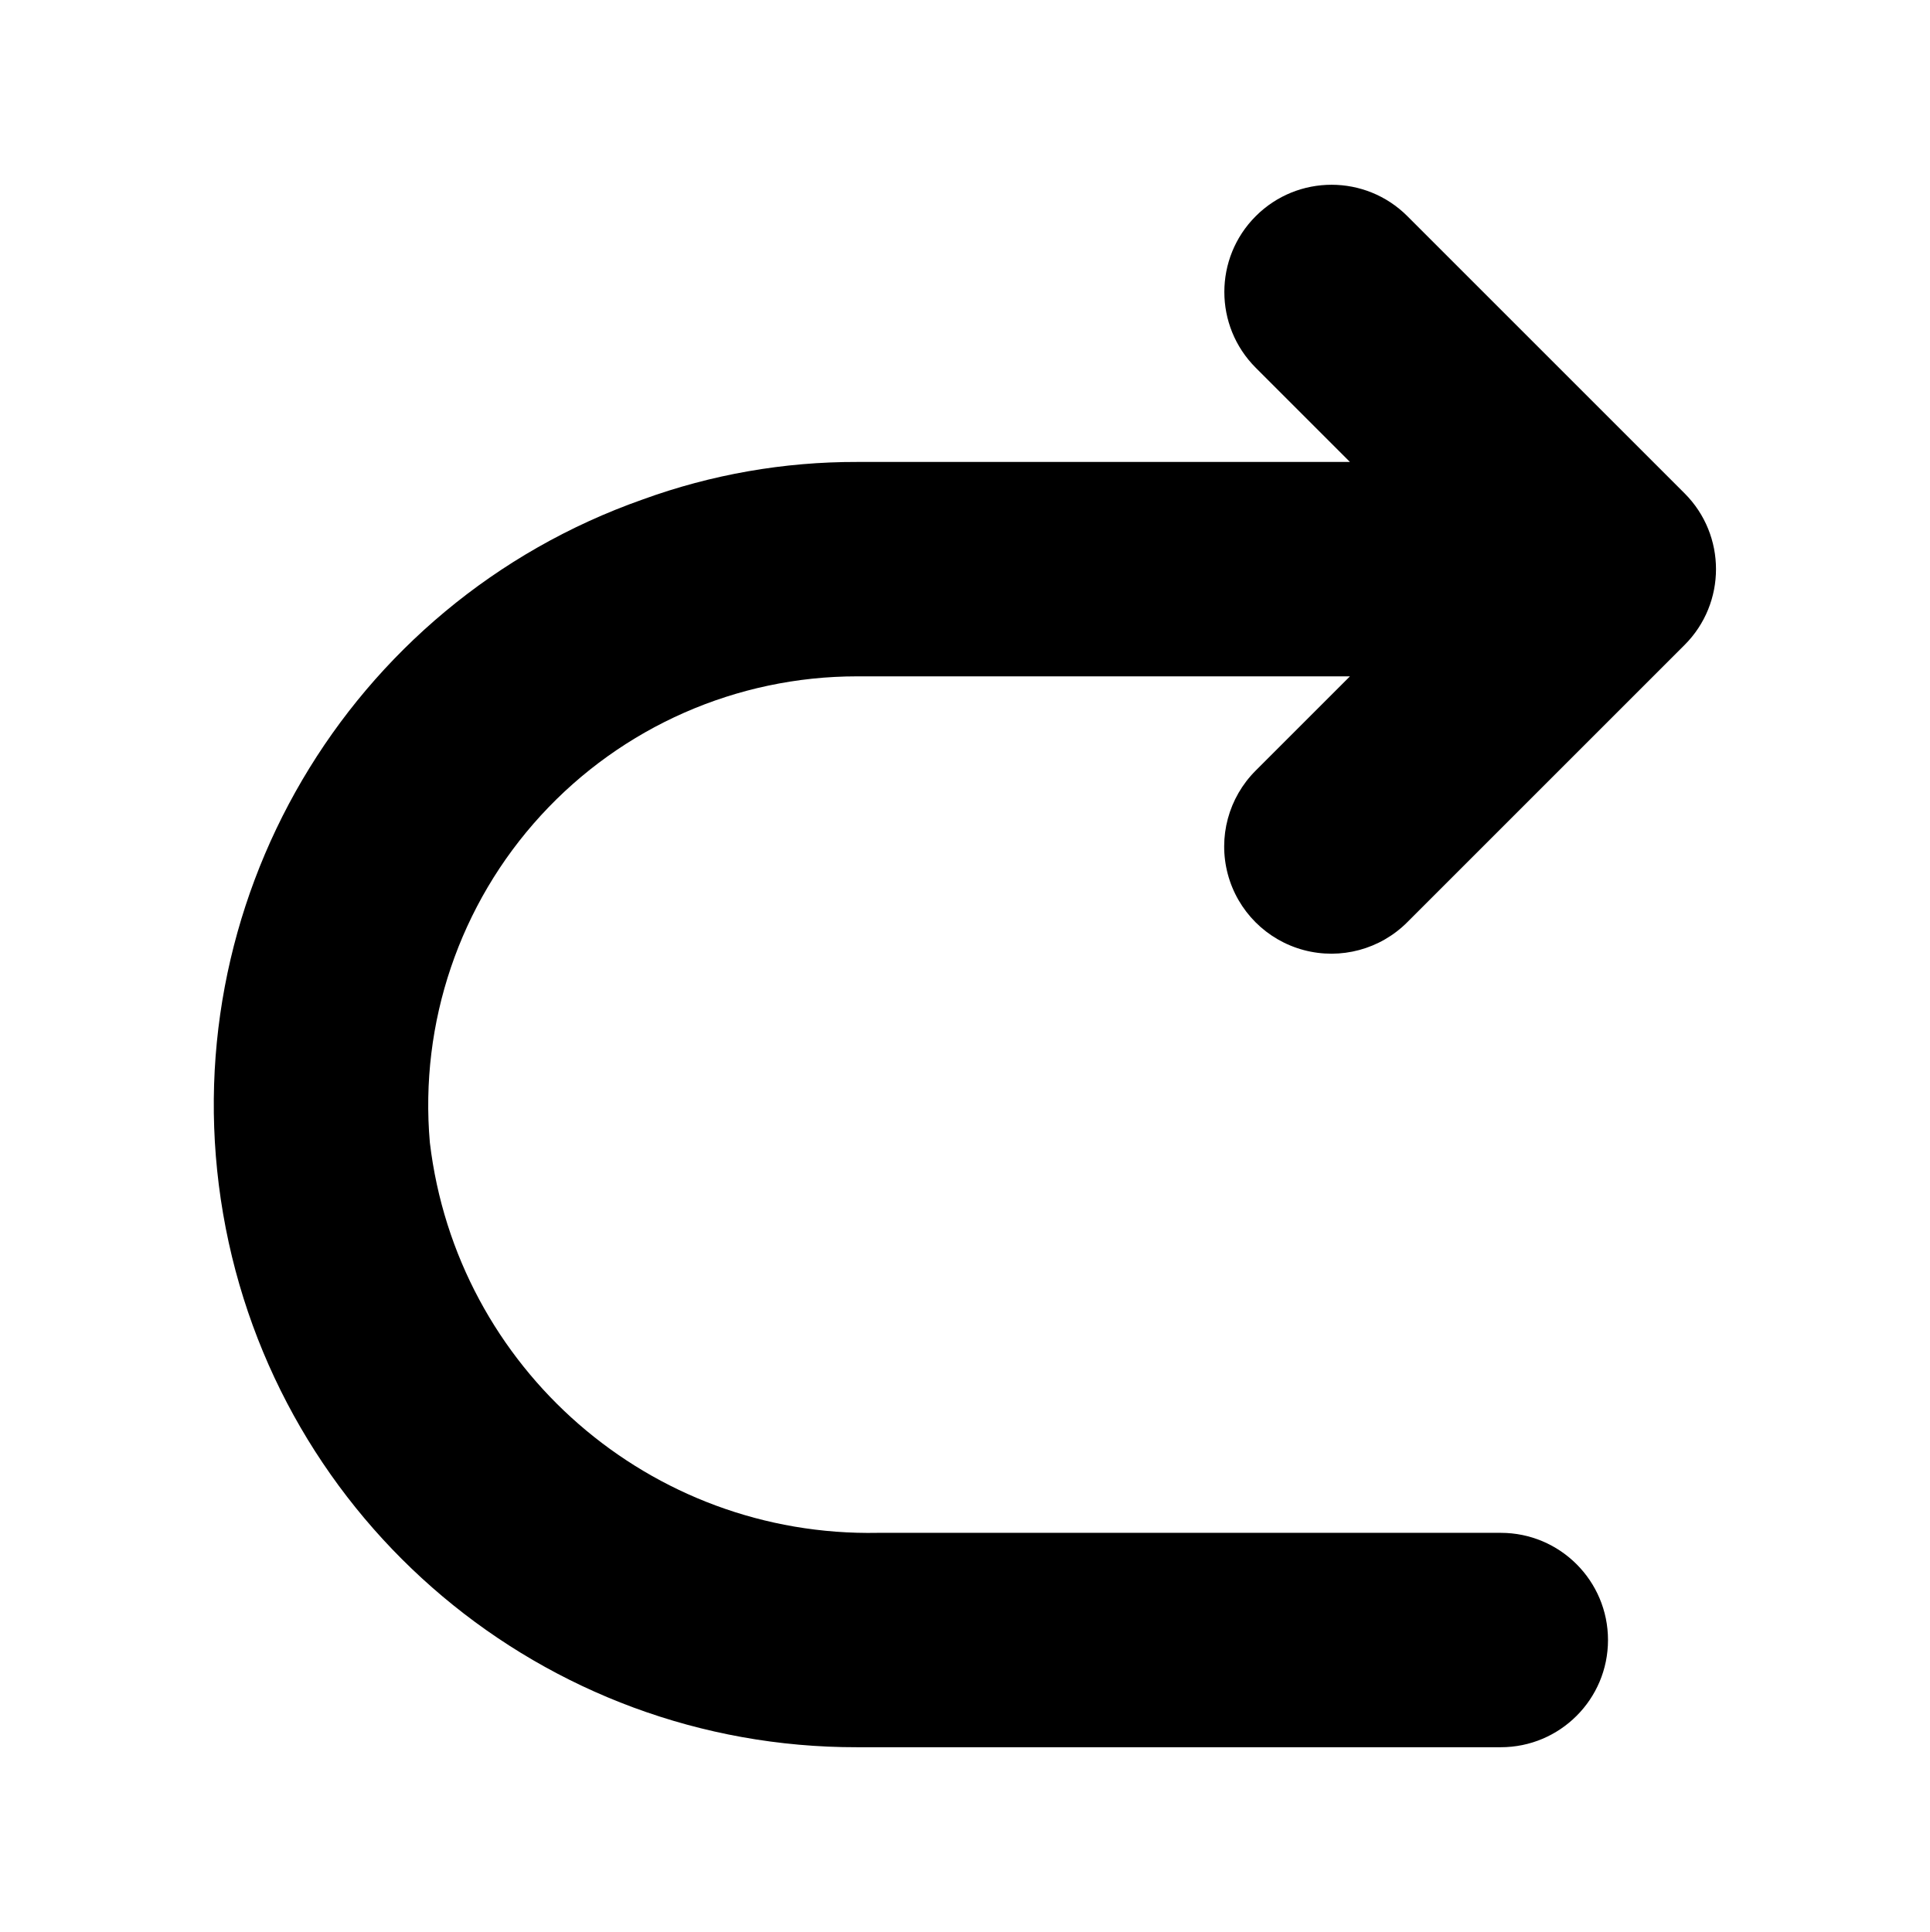
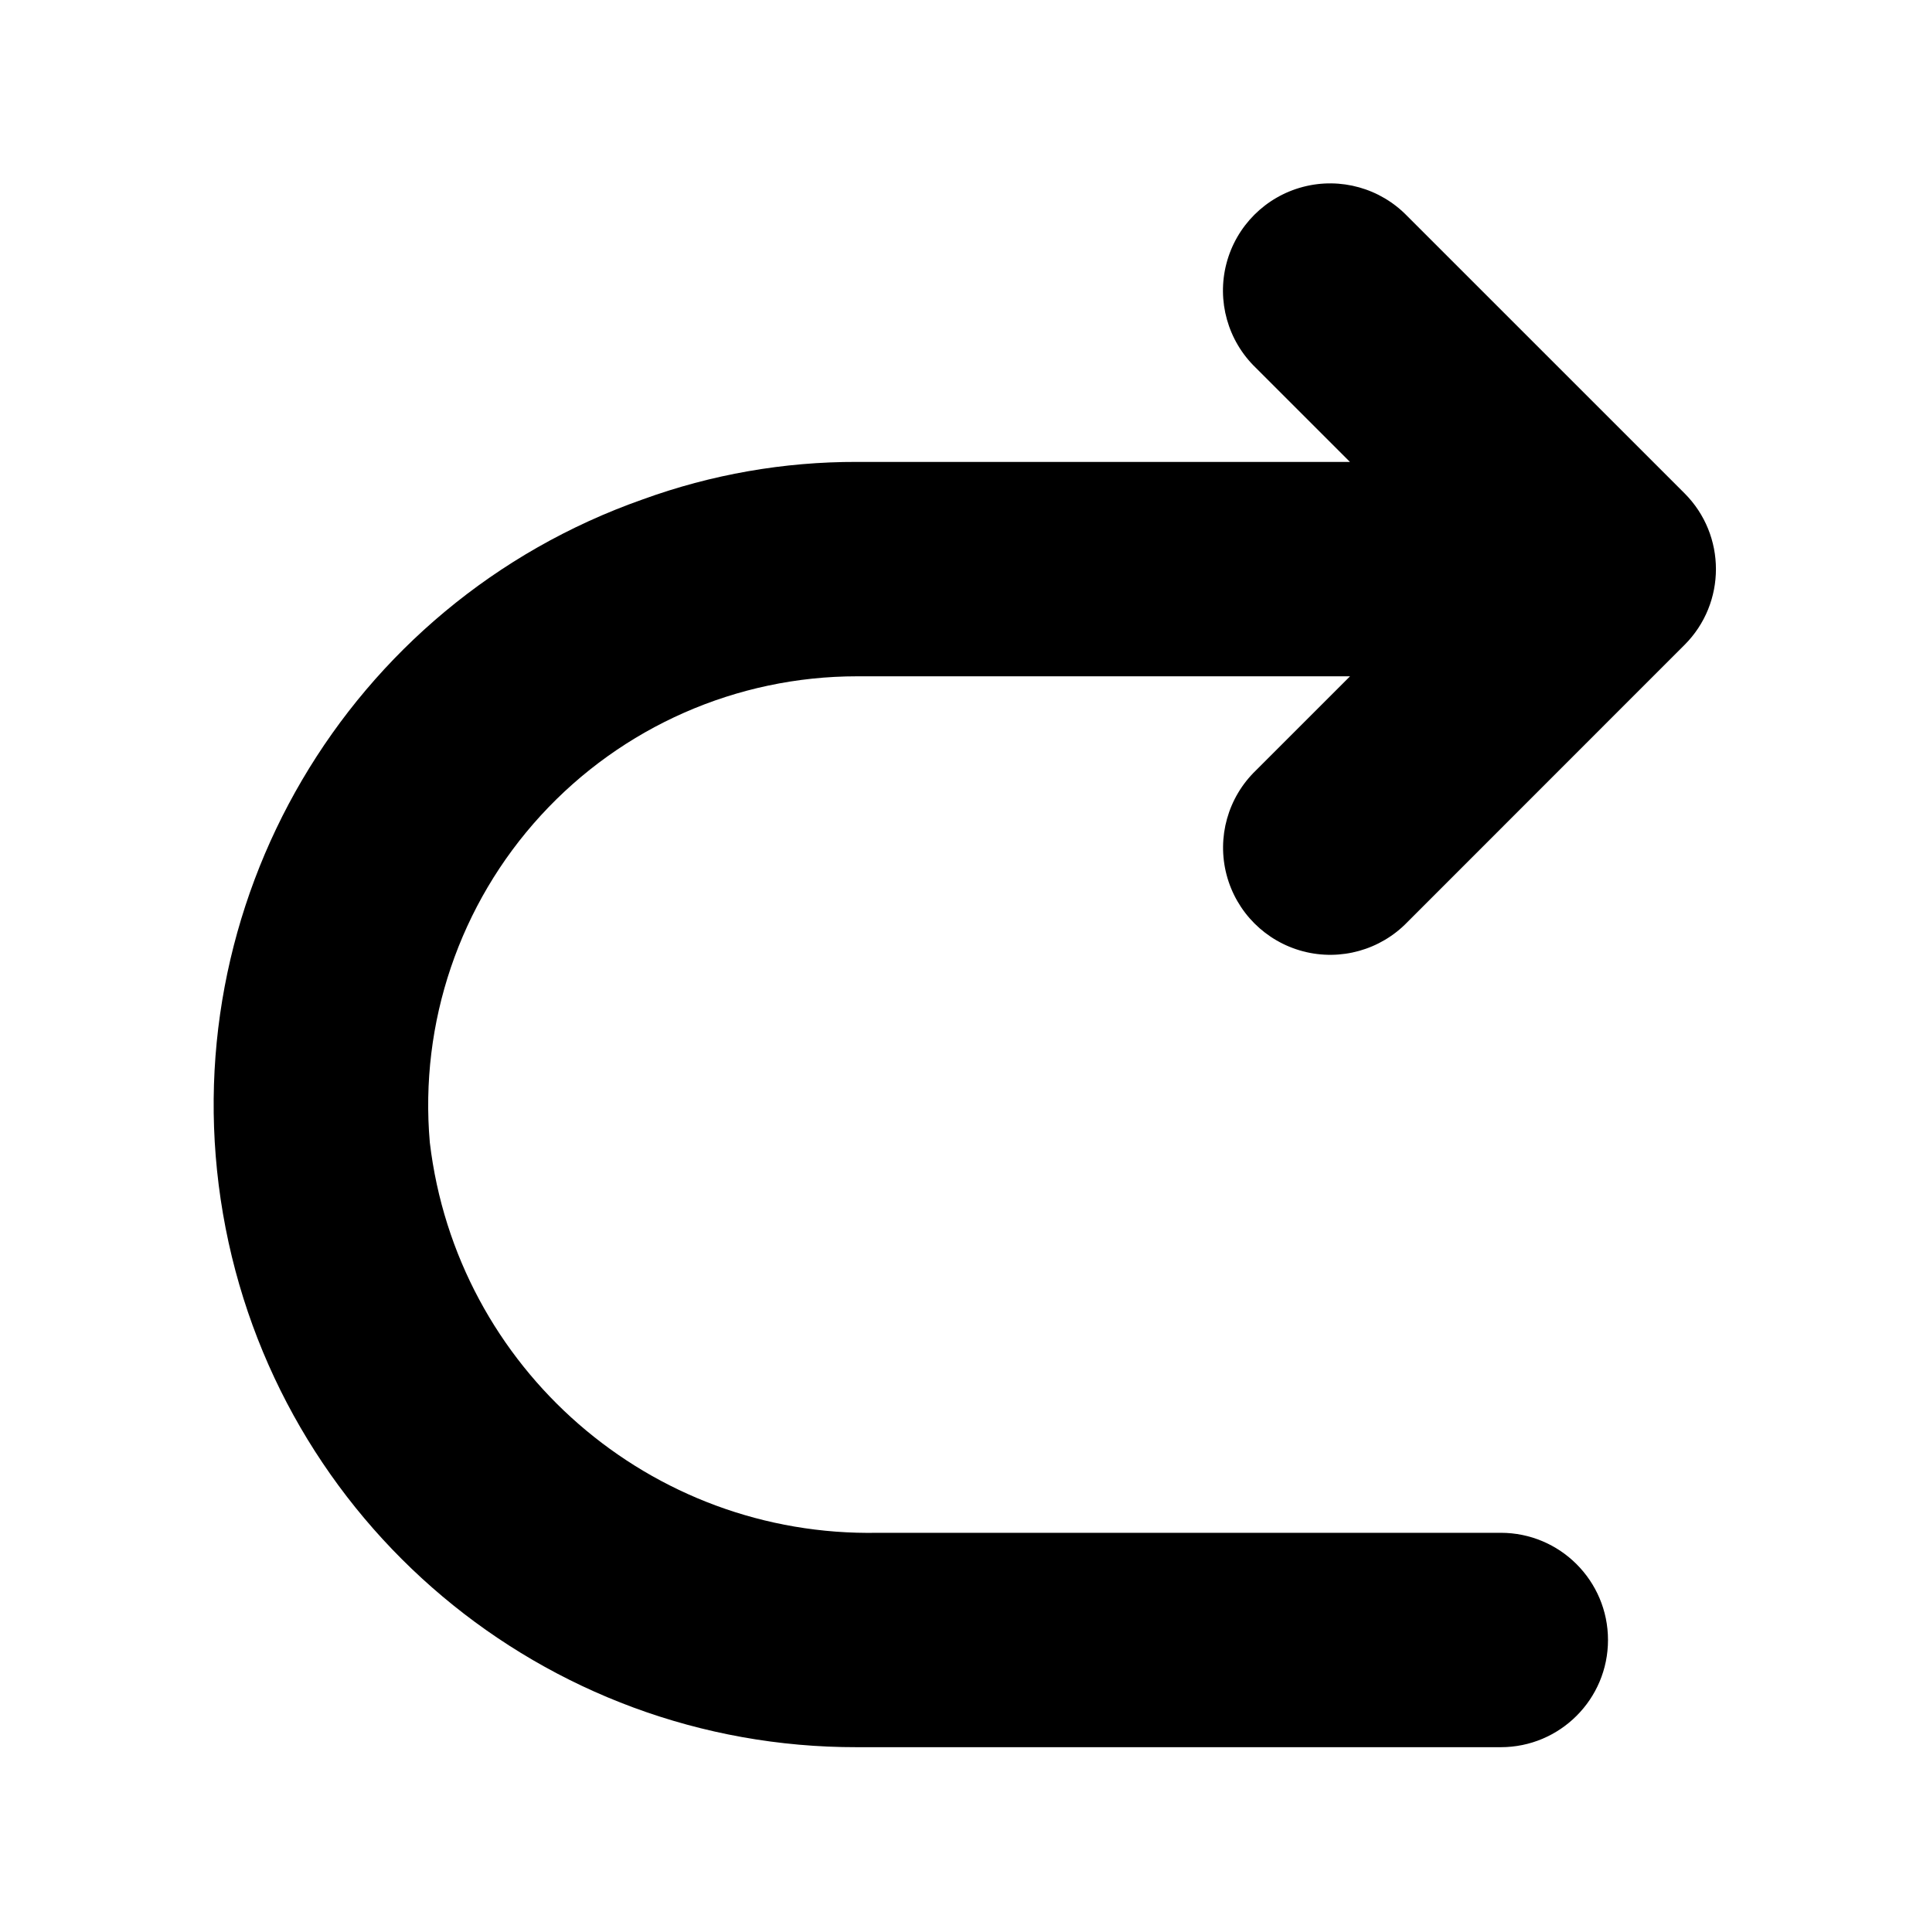
- <svg xmlns="http://www.w3.org/2000/svg" width="1799.993" height="1802.31" viewBox="0 0 1799.993 1802.31">
-   <path d="M599.449 465.942a580.321 580.321 0 0 1 200 -35h459.674l-87.866 -87.866a100 100 0 1 1 141.424 -141.425l258.576 258.582a100 100 0 0 1 0 141.418l-67.694 67.694L1312.681 860.229a100 100 0 1 1 -141.424 -141.418l87.866 -87.866H799.449a399.96 399.96 0 0 0 -398.517 434.887 412.831 412.831 0 0 0 418.054 364.112h580.829a100 100 0 0 1 100 99.994v0.006a100.005 100.005 0 0 1 -100 100H799.449a599.015 599.015 0 0 1 -200 -1164Z" />
-   <path width="18" fill="none" d="M0 0H1799.993V1802.31H0V0z" />
+ <svg xmlns="http://www.w3.org/2000/svg" width="18" height="18.023" viewBox="0 0 18 18.023">
+   <path d="M5.994,4.659a5.803,5.803,0,0,1,2-.35h4.597l-.879-.879a1,1,0,1,1,1.414-1.414l2.586,2.586a1,1,0,0,1,0,1.414l-.677.677L13.127,8.602a1,1,0,1,1-1.414-1.414l.879-.879H7.994a4,4,0,0,0-3.985,4.349,4.128,4.128,0,0,0,4.181,3.641h5.808a1,1,0,0,1,1,1v0a1,1,0,0,1-1,1H7.994a5.99,5.99,0,0,1-2-11.64Z" />
+   <rect width="18" height="18.023" fill="none" />
</svg>
